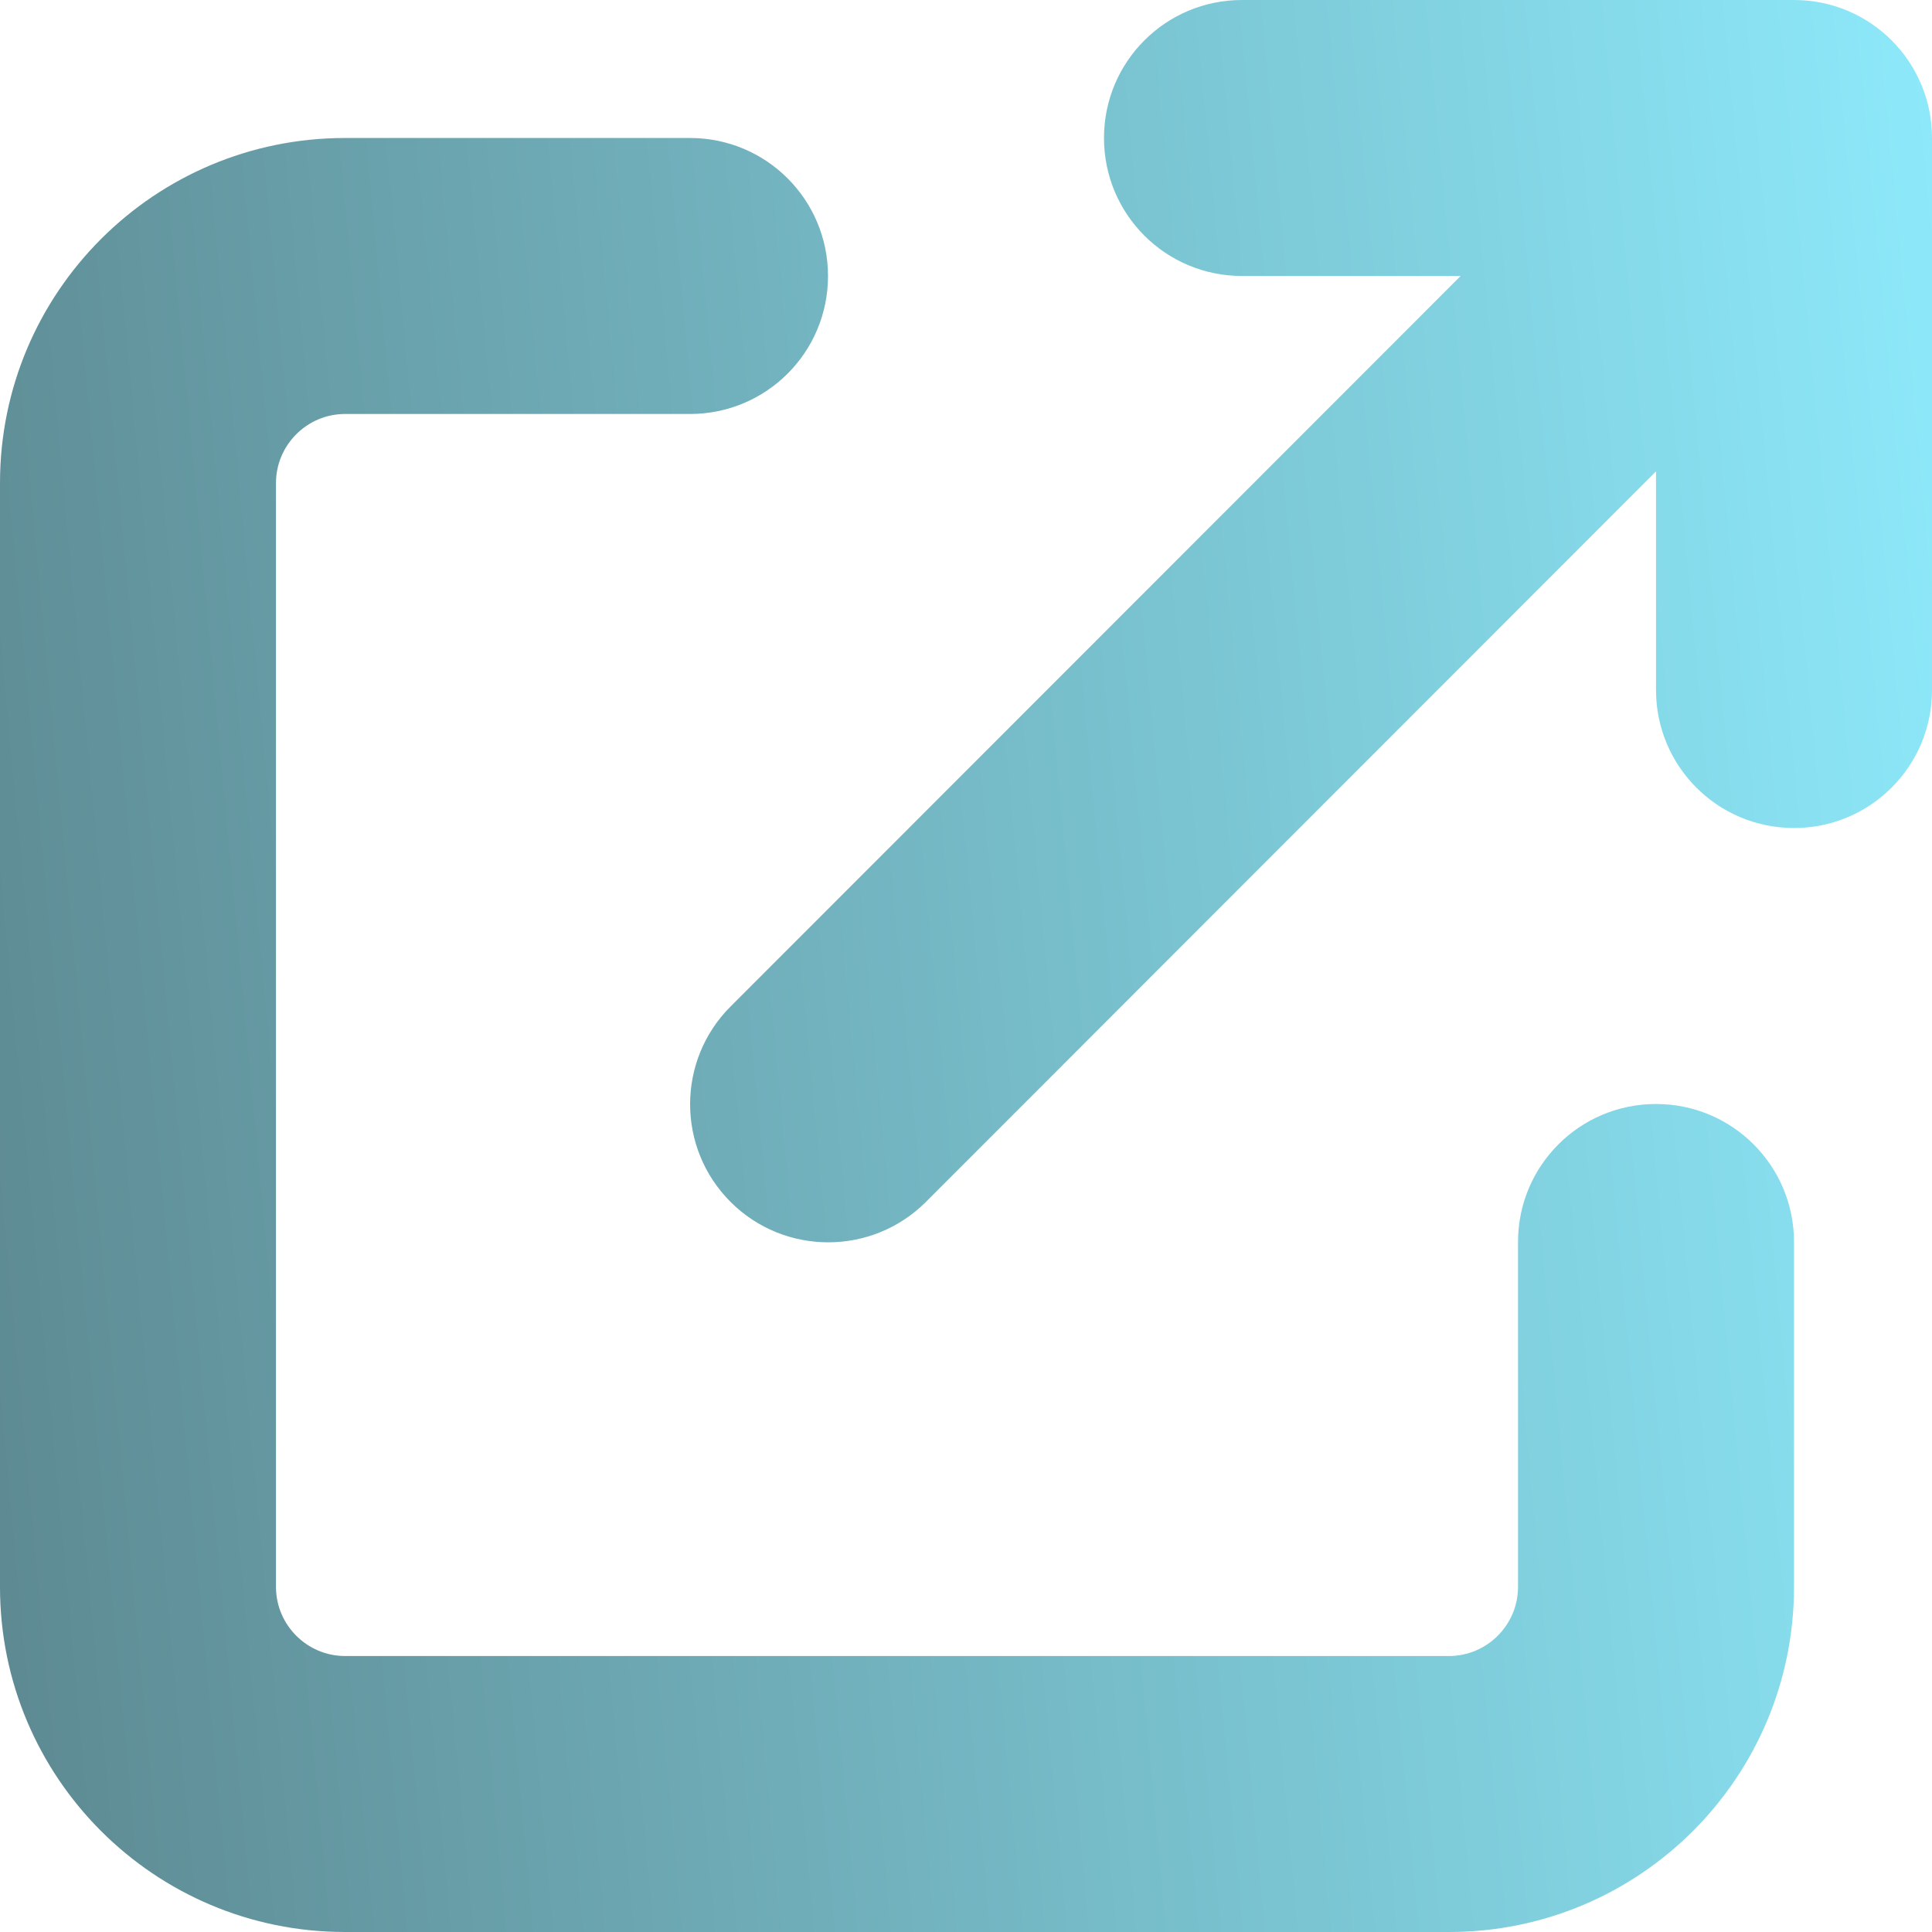
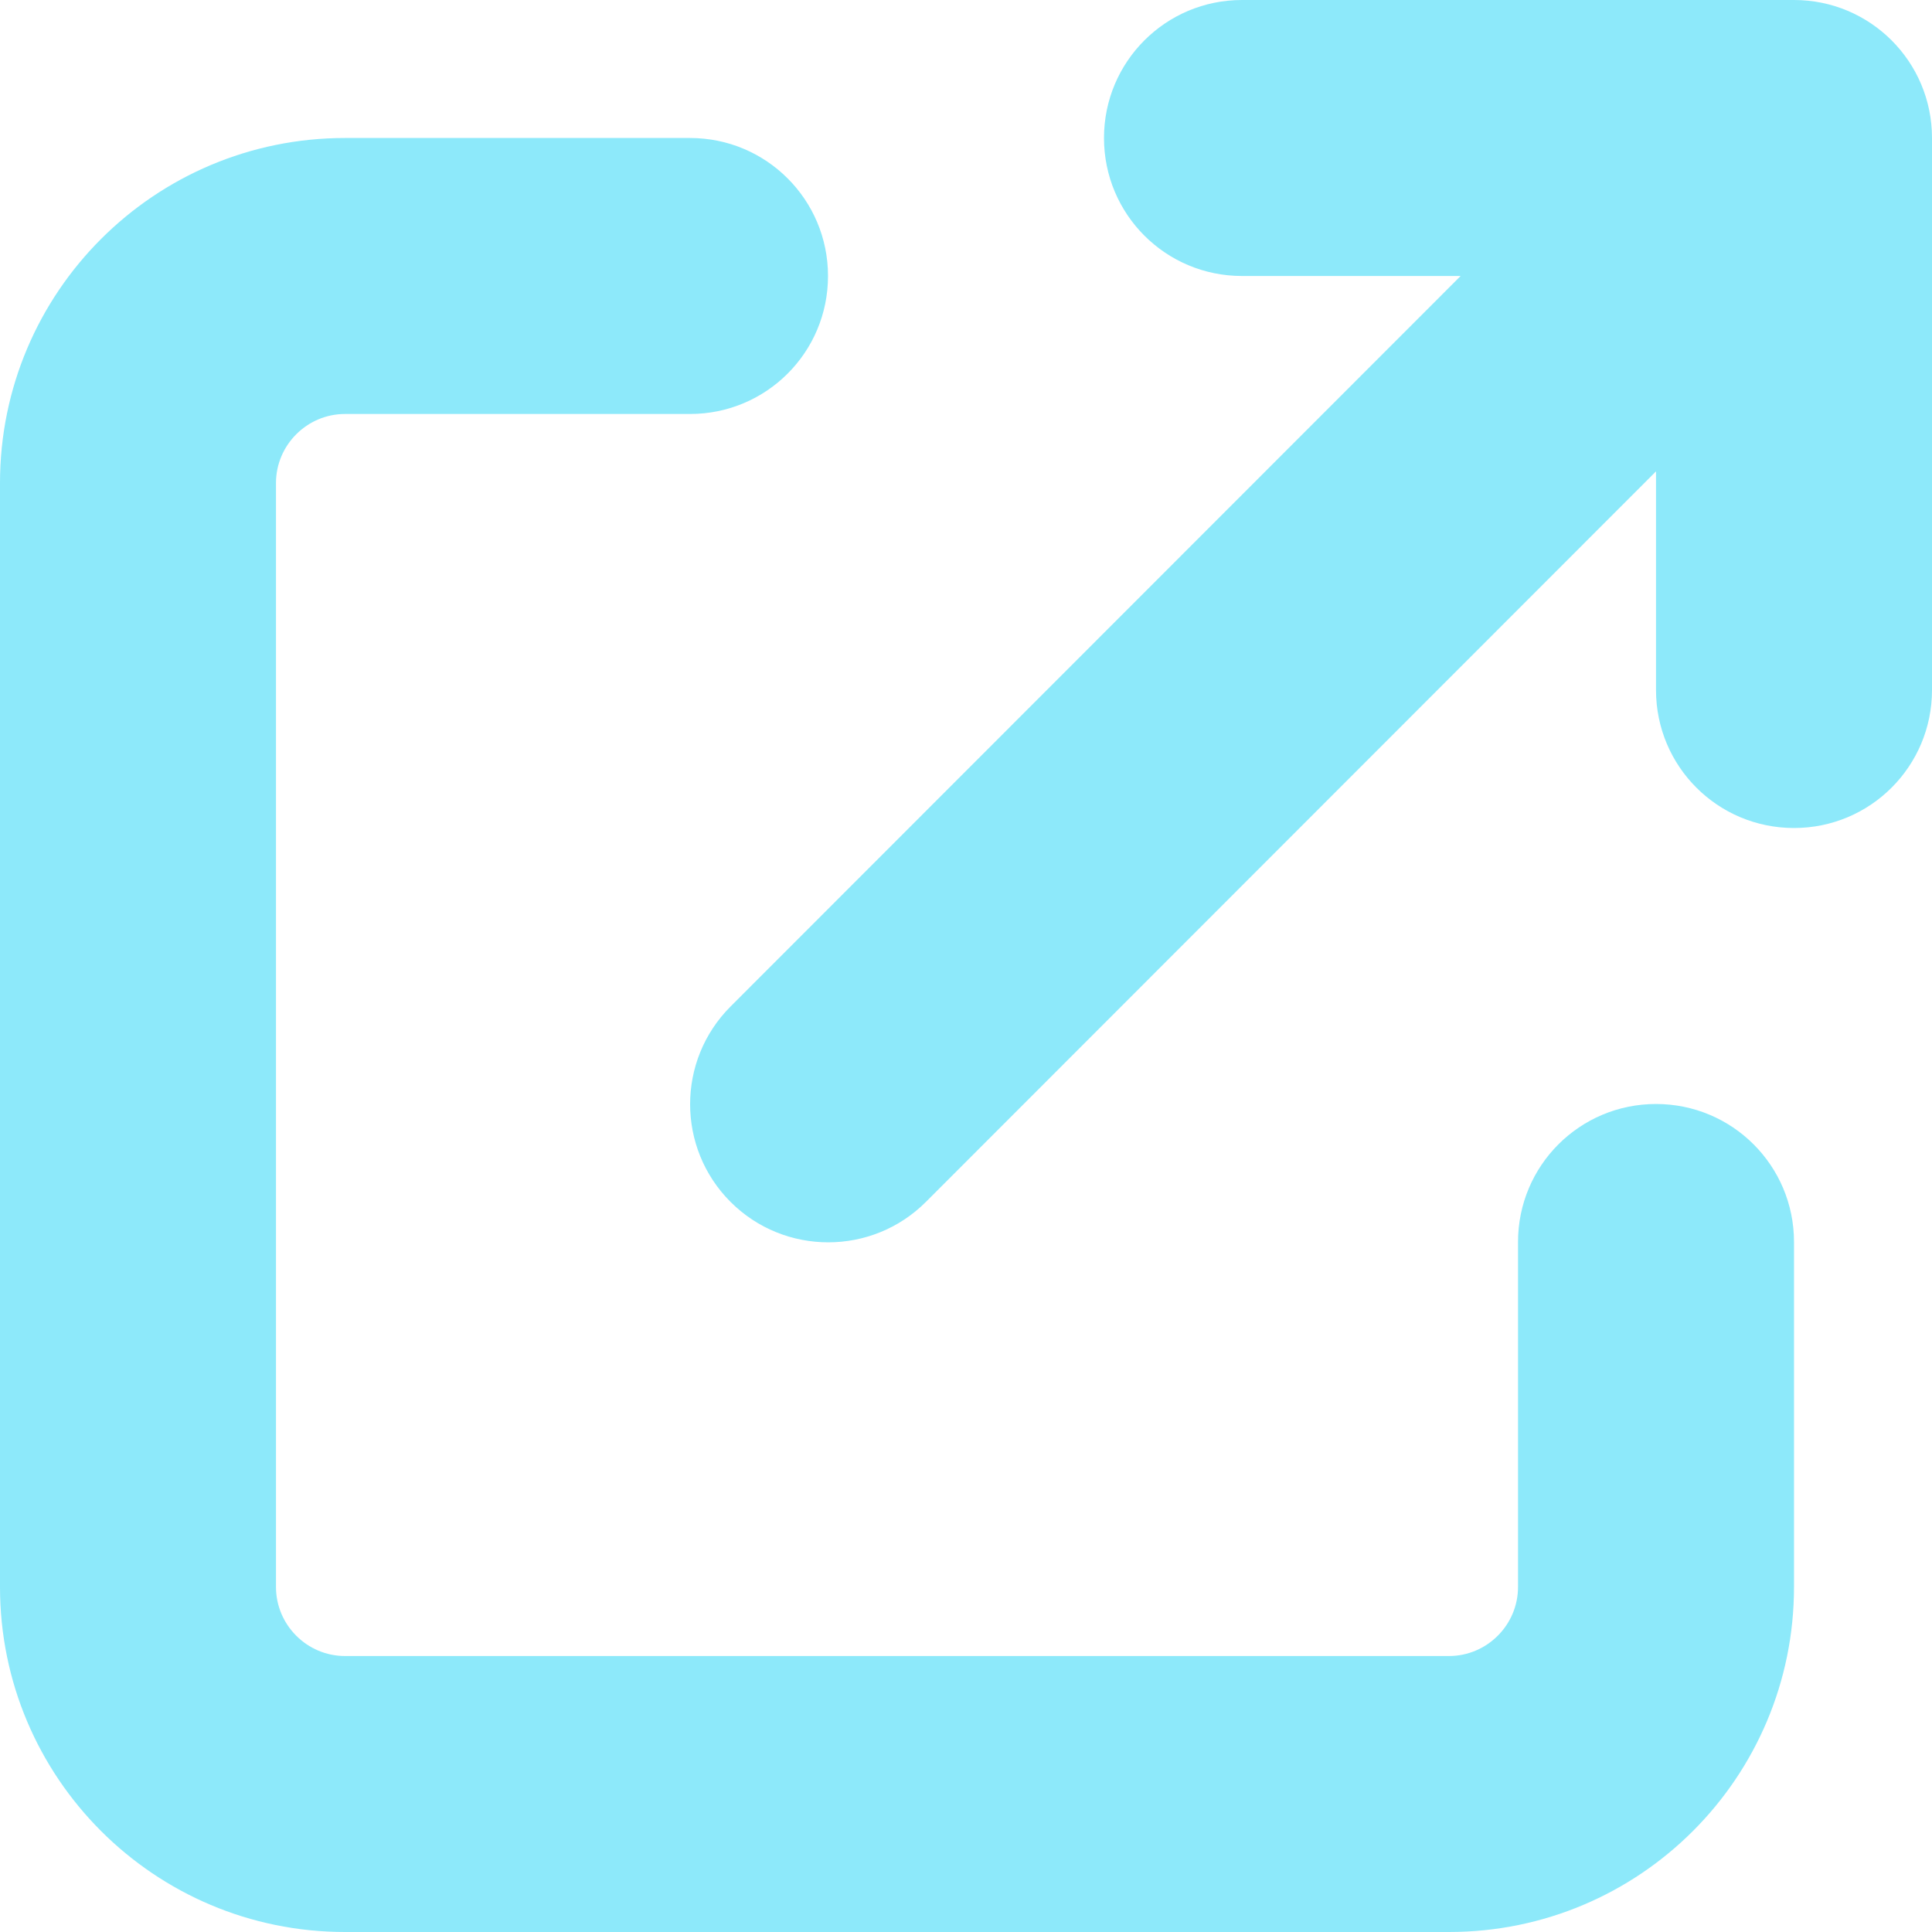
<svg xmlns="http://www.w3.org/2000/svg" width="24" height="24" viewBox="0 0 40 40" fill="none">
  <path d="M25.714 0C24.134 0 22.857 1.277 22.857 2.857C22.857 4.438 24.134 5.714 25.714 5.714H30.241L15.125 20.839C14.009 21.955 14.009 23.768 15.125 24.884C16.241 26 18.054 26 19.17 24.884L34.286 9.759V14.286C34.286 15.866 35.562 17.143 37.143 17.143C38.723 17.143 40 15.866 40 14.286V2.857C40 1.277 38.723 0 37.143 0H25.714ZM7.143 2.857C3.196 2.857 0 6.054 0 10V32.857C0 36.804 3.196 40 7.143 40H30C33.946 40 37.143 36.804 37.143 32.857V25.714C37.143 24.134 35.866 22.857 34.286 22.857C32.705 22.857 31.429 24.134 31.429 25.714V32.857C31.429 33.643 30.786 34.286 30 34.286H7.143C6.357 34.286 5.714 33.643 5.714 32.857V10C5.714 9.214 6.357 8.571 7.143 8.571H14.286C15.866 8.571 17.143 7.295 17.143 5.714C17.143 4.134 15.866 2.857 14.286 2.857H7.143Z" fill="url(#paint0_linear_22_50)" />
  <defs>
    <linearGradient id="paint0_linear_22_50" x1="40" y1="-9.57615e-06" x2="-3.357" y2="4.048" gradientUnits="userSpaceOnUse">
-       <stop stop-color="#8DE9FA" />
-       <stop offset="1" stop-color="#5D8991" />
+       <stop stop-color="#8de9fa" />
+       <stop offset="1" stop-color="#8de9fa" />
    </linearGradient>
  </defs>
</svg>
